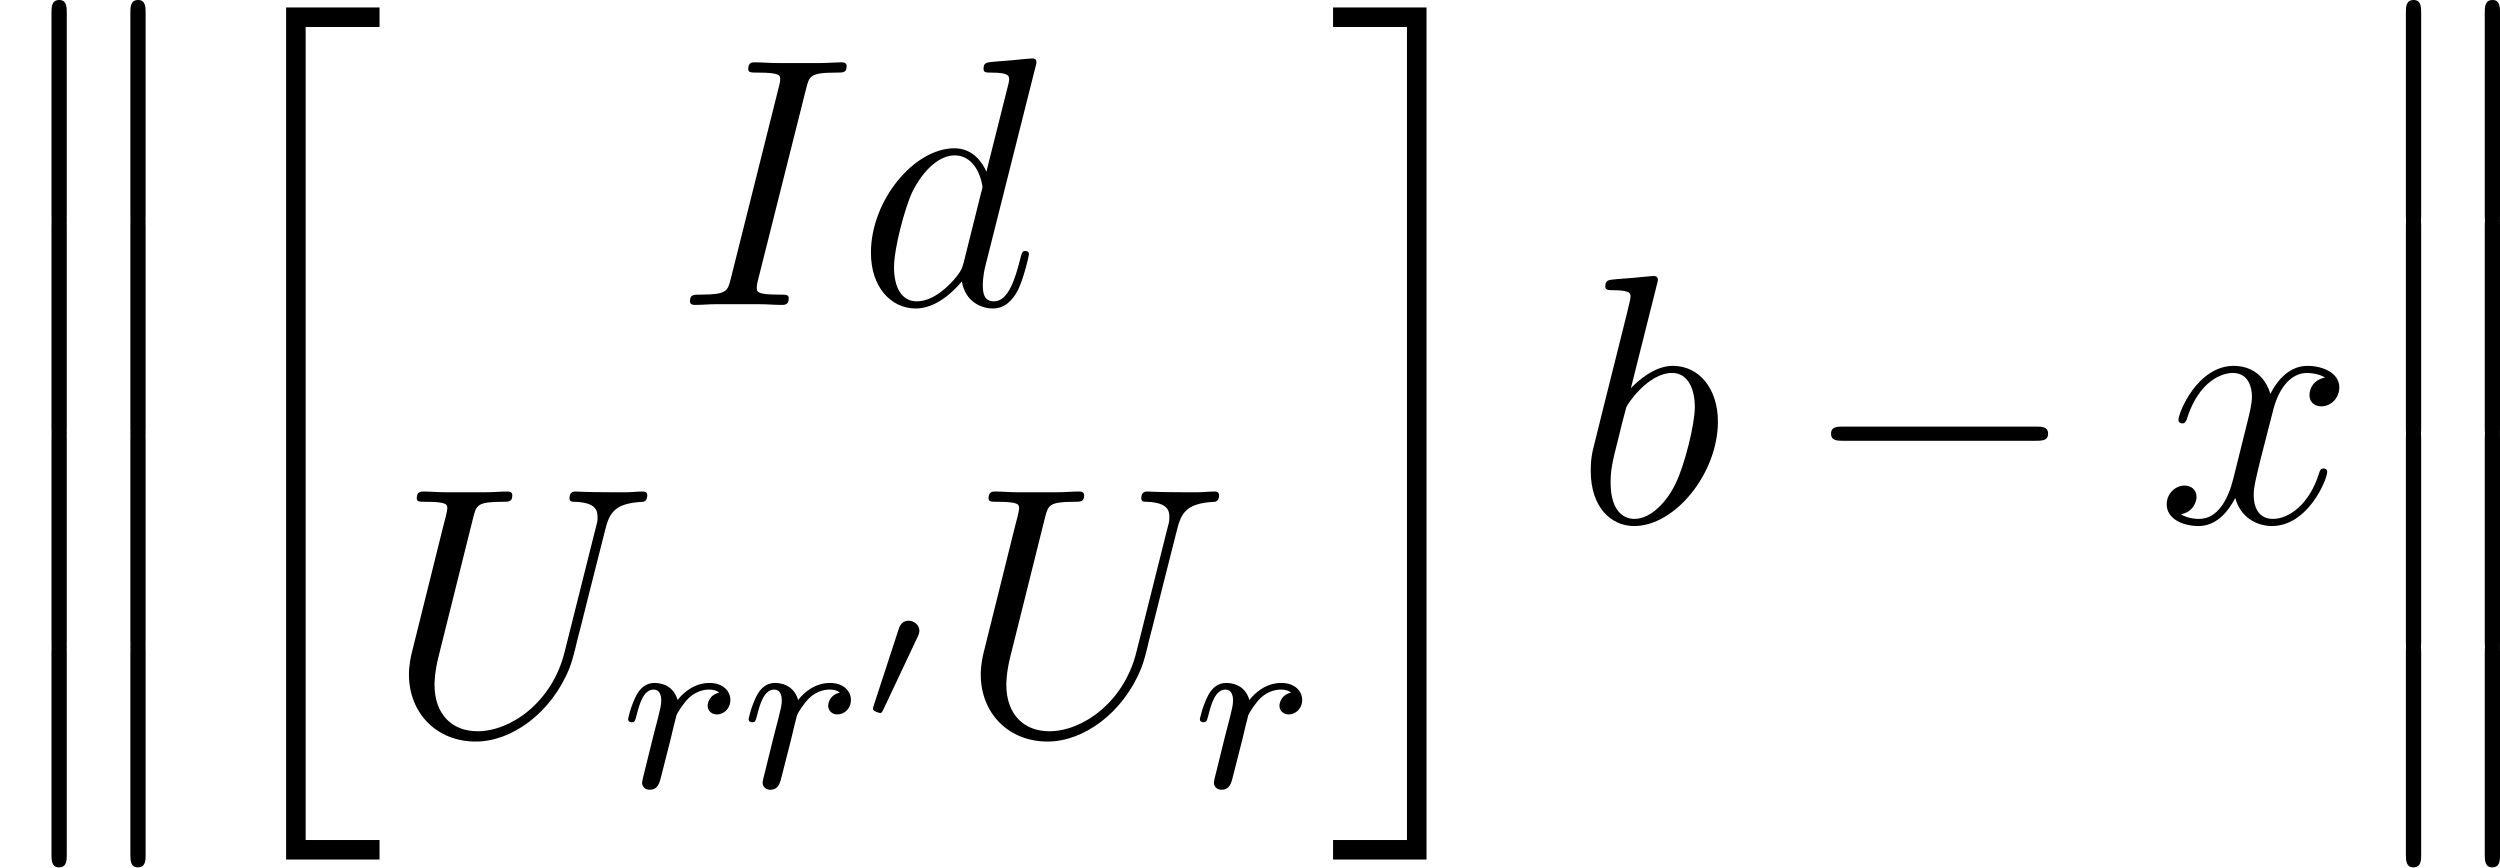
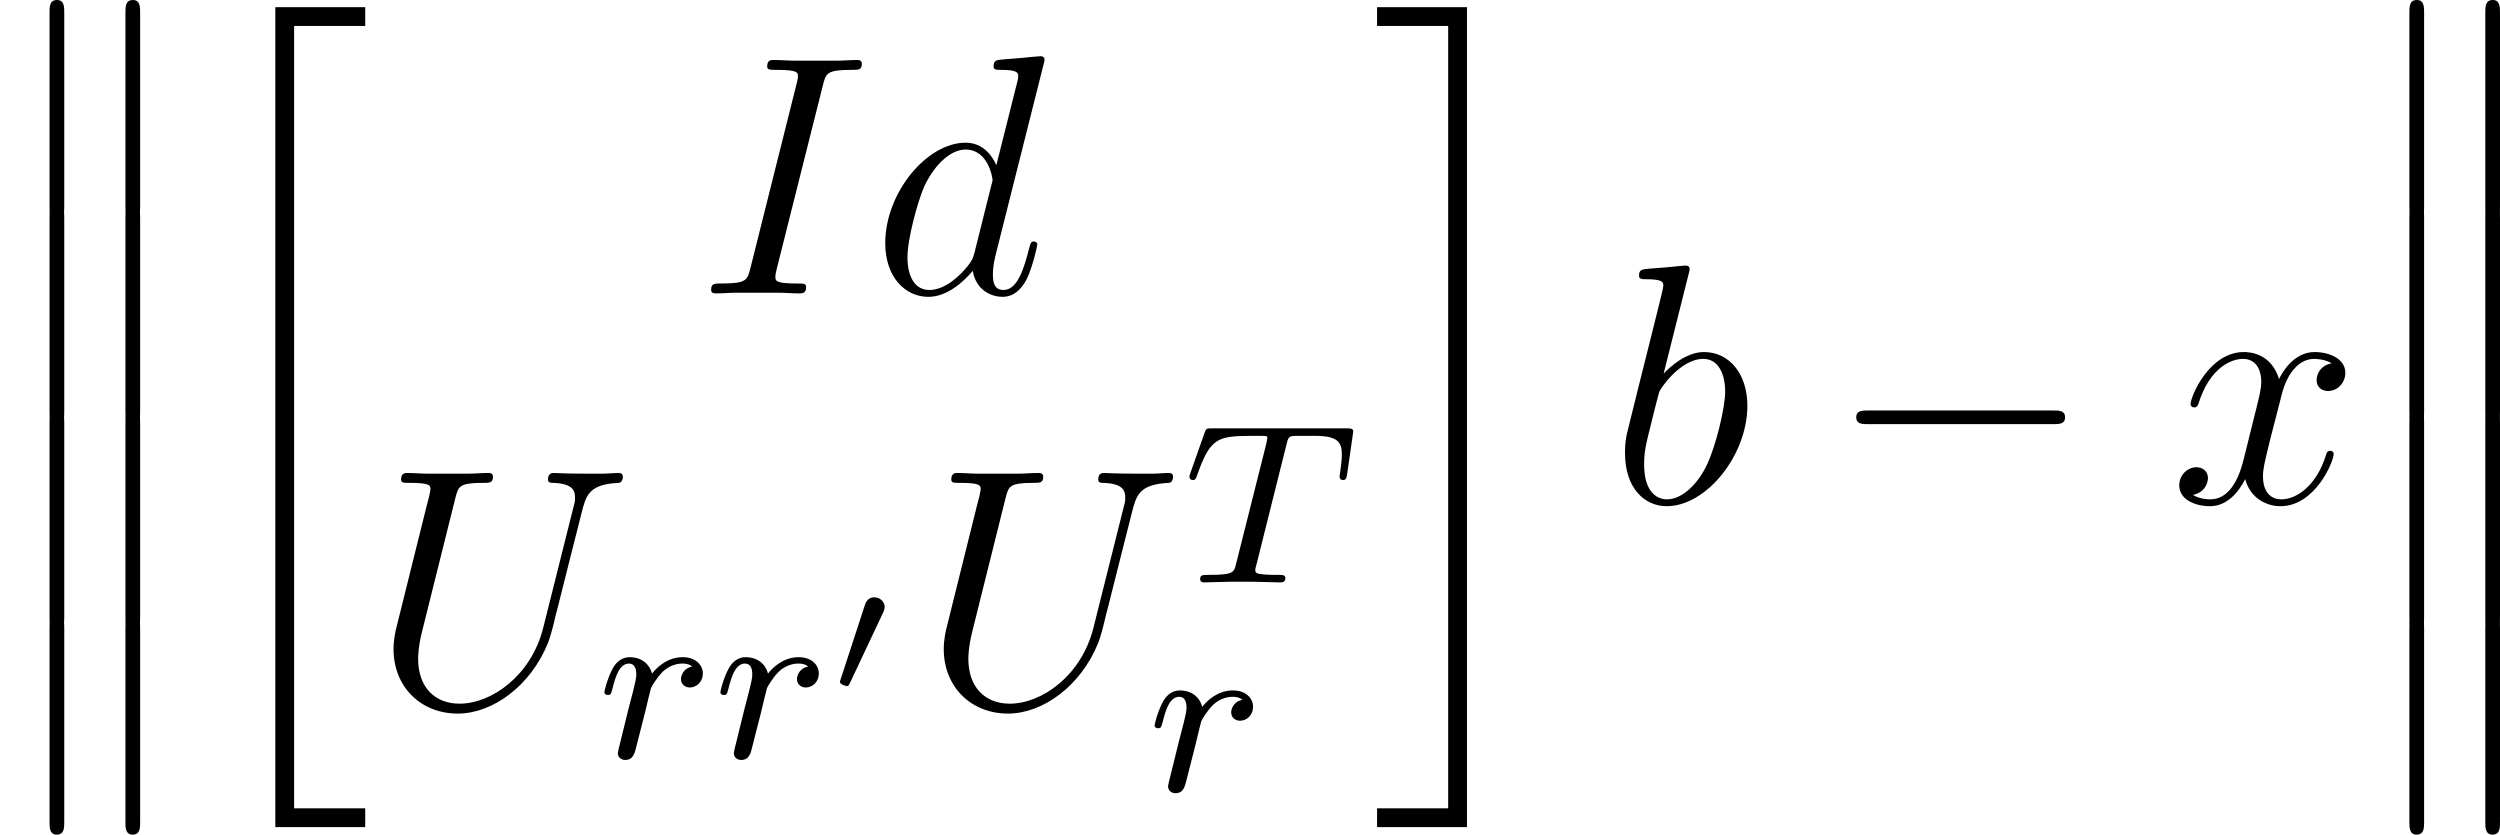
- <svg xmlns="http://www.w3.org/2000/svg" xmlns:xlink="http://www.w3.org/1999/xlink" version="1.1" width="95.086pt" height="32.99pt" viewBox="-.239 -.227 95.086 32.99">
+ <svg xmlns="http://www.w3.org/2000/svg" xmlns:xlink="http://www.w3.org/1999/xlink" version="1.1" width="98.814pt" height="32.99pt" viewBox="-.239 -.227 98.814 32.99">
  <defs>
    <path id="g2-0" d="M7.878-2.75C8.082-2.75 8.297-2.75 8.297-2.989S8.082-3.228 7.878-3.228H1.411C1.207-3.228 .992-3.228 .992-2.989S1.207-2.75 1.411-2.75H7.878Z" />
    <path id="g1-48" d="M1.877-2.809C1.919-2.899 1.931-2.965 1.931-3.001C1.931-3.186 1.763-3.341 1.566-3.341C1.327-3.341 1.255-3.132 1.231-3.049L.395-.49C.383-.454 .365-.406 .365-.383C.365-.281 .604-.233 .61-.233C.664-.233 .687-.287 .711-.335L1.877-2.809Z" />
+     <path id="g3-84" d="M3.602-4.822C3.674-5.109 3.682-5.125 4.009-5.125H4.615C5.444-5.125 5.539-4.862 5.539-4.463C5.539-4.264 5.491-3.921 5.483-3.881C5.467-3.794 5.46-3.722 5.46-3.706C5.46-3.602 5.531-3.579 5.579-3.579C5.667-3.579 5.699-3.626 5.723-3.778L5.938-5.276C5.938-5.388 5.842-5.388 5.699-5.388H1.004C.805-5.388 .789-5.388 .733-5.22L.247-3.842C.231-3.802 .207-3.738 .207-3.69C.207-3.626 .263-3.579 .327-3.579C.414-3.579 .43-3.618 .478-3.754C.933-5.029 1.164-5.125 2.375-5.125H2.686C2.925-5.125 2.933-5.117 2.933-5.053C2.933-5.029 2.901-4.87 2.893-4.838L1.841-.654C1.769-.351 1.745-.263 .917-.263C.662-.263 .582-.263 .582-.112C.582-.104 .582 0 .717 0C.933 0 1.482-.024 1.698-.024H2.375C2.598-.024 3.156 0 3.379 0C3.443 0 3.563 0 3.563-.151C3.563-.263 3.475-.263 3.26-.263C3.068-.263 3.005-.263 2.798-.279C2.542-.303 2.511-.335 2.511-.438C2.511-.47 2.519-.502 2.542-.582L3.602-4.822Z" />
    <path id="g3-114" d="M1.538-1.1C1.626-1.443 1.714-1.785 1.793-2.136C1.801-2.152 1.857-2.383 1.865-2.423C1.889-2.495 2.088-2.821 2.295-3.021C2.55-3.252 2.821-3.292 2.965-3.292C3.053-3.292 3.196-3.284 3.308-3.188C2.965-3.116 2.917-2.821 2.917-2.75C2.917-2.574 3.053-2.455 3.228-2.455C3.443-2.455 3.682-2.63 3.682-2.949C3.682-3.236 3.435-3.515 2.981-3.515C2.439-3.515 2.072-3.156 1.905-2.941C1.745-3.515 1.203-3.515 1.124-3.515C.837-3.515 .638-3.332 .51-3.084C.327-2.726 .239-2.319 .239-2.295C.239-2.224 .295-2.192 .359-2.192C.462-2.192 .47-2.224 .526-2.431C.622-2.821 .765-3.292 1.1-3.292C1.307-3.292 1.355-3.092 1.355-2.917C1.355-2.774 1.315-2.622 1.251-2.359C1.235-2.295 1.116-1.825 1.084-1.714L.789-.518C.757-.399 .709-.199 .709-.167C.709 .016 .861 .08 .964 .08C1.243 .08 1.299-.143 1.363-.414L1.538-1.1Z" />
    <path id="g4-73" d="M4.4-7.281C4.507-7.699 4.531-7.819 5.404-7.819C5.667-7.819 5.762-7.819 5.762-8.046C5.762-8.165 5.631-8.165 5.595-8.165C5.38-8.165 5.117-8.141 4.902-8.141H3.431C3.192-8.141 2.917-8.165 2.678-8.165C2.582-8.165 2.451-8.165 2.451-7.938C2.451-7.819 2.546-7.819 2.786-7.819C3.527-7.819 3.527-7.723 3.527-7.592C3.527-7.508 3.503-7.436 3.479-7.329L1.865-.885C1.757-.466 1.733-.347 .861-.347C.598-.347 .49-.347 .49-.12C.49 0 .61 0 .669 0C.885 0 1.148-.024 1.363-.024H2.833C3.072-.024 3.335 0 3.575 0C3.67 0 3.814 0 3.814-.215C3.814-.347 3.742-.347 3.479-.347C2.738-.347 2.738-.442 2.738-.586C2.738-.61 2.738-.669 2.786-.861L4.4-7.281Z" />
    <path id="g4-85" d="M6.049-2.75C5.631-1.076 4.244-.096 3.12-.096C2.26-.096 1.674-.669 1.674-1.662C1.674-1.71 1.674-2.068 1.805-2.594L2.977-7.293C3.084-7.699 3.108-7.819 3.957-7.819C4.172-7.819 4.292-7.819 4.292-8.034C4.292-8.165 4.184-8.165 4.113-8.165C3.897-8.165 3.646-8.141 3.419-8.141H2.008C1.781-8.141 1.53-8.165 1.303-8.165C1.219-8.165 1.076-8.165 1.076-7.938C1.076-7.819 1.16-7.819 1.387-7.819C2.104-7.819 2.104-7.723 2.104-7.592C2.104-7.52 2.02-7.173 1.961-6.97L.921-2.786C.885-2.654 .813-2.331 .813-2.008C.813-.693 1.757 .251 3.061 .251C4.268 .251 5.607-.705 6.217-2.224C6.3-2.427 6.408-2.845 6.48-3.168C6.599-3.599 6.85-4.651 6.934-4.961L7.388-6.755C7.544-7.376 7.639-7.771 8.691-7.819C8.787-7.831 8.835-7.926 8.835-8.034C8.835-8.165 8.727-8.165 8.679-8.165C8.512-8.165 8.297-8.141 8.13-8.141H7.568C6.826-8.141 6.444-8.165 6.432-8.165C6.36-8.165 6.217-8.165 6.217-7.938C6.217-7.819 6.312-7.819 6.396-7.819C7.113-7.795 7.161-7.52 7.161-7.305C7.161-7.197 7.161-7.161 7.113-6.994L6.049-2.75Z" />
    <path id="g4-98" d="M2.762-7.998C2.774-8.046 2.798-8.118 2.798-8.177C2.798-8.297 2.678-8.297 2.654-8.297C2.642-8.297 2.212-8.261 1.997-8.237C1.793-8.225 1.614-8.201 1.399-8.189C1.112-8.165 1.028-8.153 1.028-7.938C1.028-7.819 1.148-7.819 1.267-7.819C1.877-7.819 1.877-7.711 1.877-7.592C1.877-7.508 1.781-7.161 1.733-6.946L1.447-5.798C1.327-5.32 .646-2.606 .598-2.391C.538-2.092 .538-1.889 .538-1.733C.538-.514 1.219 .12 1.997 .12C3.383 .12 4.818-1.662 4.818-3.395C4.818-4.495 4.196-5.272 3.3-5.272C2.678-5.272 2.116-4.758 1.889-4.519L2.762-7.998ZM2.008-.12C1.626-.12 1.207-.406 1.207-1.339C1.207-1.733 1.243-1.961 1.459-2.798C1.494-2.953 1.686-3.718 1.733-3.873C1.757-3.969 2.463-5.033 3.276-5.033C3.802-5.033 4.041-4.507 4.041-3.885C4.041-3.312 3.706-1.961 3.407-1.339C3.108-.693 2.558-.12 2.008-.12Z" />
    <path id="g4-100" d="M6.013-7.998C6.025-8.046 6.049-8.118 6.049-8.177C6.049-8.297 5.93-8.297 5.906-8.297C5.894-8.297 5.308-8.249 5.248-8.237C5.045-8.225 4.866-8.201 4.651-8.189C4.352-8.165 4.268-8.153 4.268-7.938C4.268-7.819 4.364-7.819 4.531-7.819C5.117-7.819 5.129-7.711 5.129-7.592C5.129-7.52 5.105-7.424 5.093-7.388L4.364-4.483C4.232-4.794 3.909-5.272 3.288-5.272C1.937-5.272 .478-3.527 .478-1.757C.478-.574 1.172 .12 1.985 .12C2.642 .12 3.204-.395 3.539-.789C3.658-.084 4.22 .12 4.579 .12S5.224-.096 5.44-.526C5.631-.933 5.798-1.662 5.798-1.71C5.798-1.769 5.75-1.817 5.679-1.817C5.571-1.817 5.559-1.757 5.511-1.578C5.332-.873 5.105-.12 4.615-.12C4.268-.12 4.244-.43 4.244-.669C4.244-.717 4.244-.968 4.328-1.303L6.013-7.998ZM3.599-1.423C3.539-1.219 3.539-1.196 3.371-.968C3.108-.634 2.582-.12 2.02-.12C1.53-.12 1.255-.562 1.255-1.267C1.255-1.925 1.626-3.264 1.853-3.766C2.26-4.603 2.821-5.033 3.288-5.033C4.077-5.033 4.232-4.053 4.232-3.957C4.232-3.945 4.196-3.79 4.184-3.766L3.599-1.423Z" />
    <path id="g4-120" d="M5.667-4.878C5.284-4.806 5.141-4.519 5.141-4.292C5.141-4.005 5.368-3.909 5.535-3.909C5.894-3.909 6.145-4.22 6.145-4.543C6.145-5.045 5.571-5.272 5.069-5.272C4.34-5.272 3.933-4.555 3.826-4.328C3.551-5.224 2.809-5.272 2.594-5.272C1.375-5.272 .729-3.706 .729-3.443C.729-3.395 .777-3.335 .861-3.335C.956-3.335 .98-3.407 1.004-3.455C1.411-4.782 2.212-5.033 2.558-5.033C3.096-5.033 3.204-4.531 3.204-4.244C3.204-3.981 3.132-3.706 2.989-3.132L2.582-1.494C2.403-.777 2.056-.12 1.423-.12C1.363-.12 1.064-.12 .813-.275C1.243-.359 1.339-.717 1.339-.861C1.339-1.1 1.16-1.243 .933-1.243C.646-1.243 .335-.992 .335-.61C.335-.108 .897 .12 1.411 .12C1.985 .12 2.391-.335 2.642-.825C2.833-.12 3.431 .12 3.873 .12C5.093 .12 5.738-1.447 5.738-1.71C5.738-1.769 5.691-1.817 5.619-1.817C5.511-1.817 5.499-1.757 5.464-1.662C5.141-.61 4.447-.12 3.909-.12C3.491-.12 3.264-.43 3.264-.921C3.264-1.184 3.312-1.375 3.503-2.164L3.921-3.79C4.101-4.507 4.507-5.033 5.057-5.033C5.081-5.033 5.416-5.033 5.667-4.878Z" />
    <path id="g0-13" d="M1.733 6.982C1.733 7.173 1.733 7.424 1.985 7.424C2.248 7.424 2.248 7.185 2.248 6.982V.191C2.248 0 2.248-.251 1.997-.251C1.733-.251 1.733-.012 1.733 .191V6.982ZM4.388 6.982C4.388 7.173 4.388 7.424 4.639 7.424C4.902 7.424 4.902 7.185 4.902 6.982V.191C4.902 0 4.902-.251 4.651-.251C4.388-.251 4.388-.012 4.388 .191V6.982Z" />
    <path id="g0-20" d="M2.989 28.202H6.133V27.545H3.646V.179H6.133V-.478H2.989V28.202Z" />
    <path id="g0-21" d="M2.654 27.545H.167V28.202H3.312V-.478H.167V.179H2.654V27.545Z" />
  </defs>
  <g id="page1" transform="matrix(1.13 0 0 1.13 -63.98604 -60.84806)">
    <use x="56.413" y="53.898" xlink:href="#g0-13" />
    <use x="56.413" y="61.071" xlink:href="#g0-13" />
    <use x="56.413" y="68.244" xlink:href="#g0-13" />
    <use x="56.413" y="75.417" xlink:href="#g0-13" />
    <use x="63.055" y="54.376" xlink:href="#g0-20" />
-     <use x="79.147" y="63.91" xlink:href="#g4-73" />
-     <use x="85.25" y="63.91" xlink:href="#g4-100" />
+     <use x="80.797" y="63.91" xlink:href="#g4-73" />
+     <use x="86.9" y="63.91" xlink:href="#g4-100" />
    <use x="69.365" y="78.356" xlink:href="#g4-85" />
    <use x="77.315" y="80.149" xlink:href="#g3-114" />
    <use x="81.372" y="80.149" xlink:href="#g3-114" />
    <use x="85.428" y="77.88" xlink:href="#g1-48" />
    <use x="88.611" y="78.356" xlink:href="#g4-85" />
-     <use x="96.561" y="80.149" xlink:href="#g3-114" />
-     <use x="101.116" y="54.376" xlink:href="#g0-21" />
-     <use x="109.418" y="71.233" xlink:href="#g4-98" />
-     <use x="117.052" y="71.233" xlink:href="#g2-0" />
-     <use x="129.007" y="71.233" xlink:href="#g4-120" />
-     <use x="135.659" y="53.898" xlink:href="#g0-13" />
-     <use x="135.659" y="61.071" xlink:href="#g0-13" />
-     <use x="135.659" y="68.244" xlink:href="#g0-13" />
-     <use x="135.659" y="75.417" xlink:href="#g0-13" />
+     <use x="97.81" y="74.018" xlink:href="#g3-84" />
+     <use x="96.561" y="81.312" xlink:href="#g3-114" />
+     <use x="104.414" y="54.376" xlink:href="#g0-21" />
+     <use x="112.716" y="71.233" xlink:href="#g4-98" />
+     <use x="120.35" y="71.233" xlink:href="#g2-0" />
+     <use x="132.305" y="71.233" xlink:href="#g4-120" />
+     <use x="138.957" y="53.898" xlink:href="#g0-13" />
+     <use x="138.957" y="61.071" xlink:href="#g0-13" />
+     <use x="138.957" y="68.244" xlink:href="#g0-13" />
+     <use x="138.957" y="75.417" xlink:href="#g0-13" />
  </g>
</svg>
